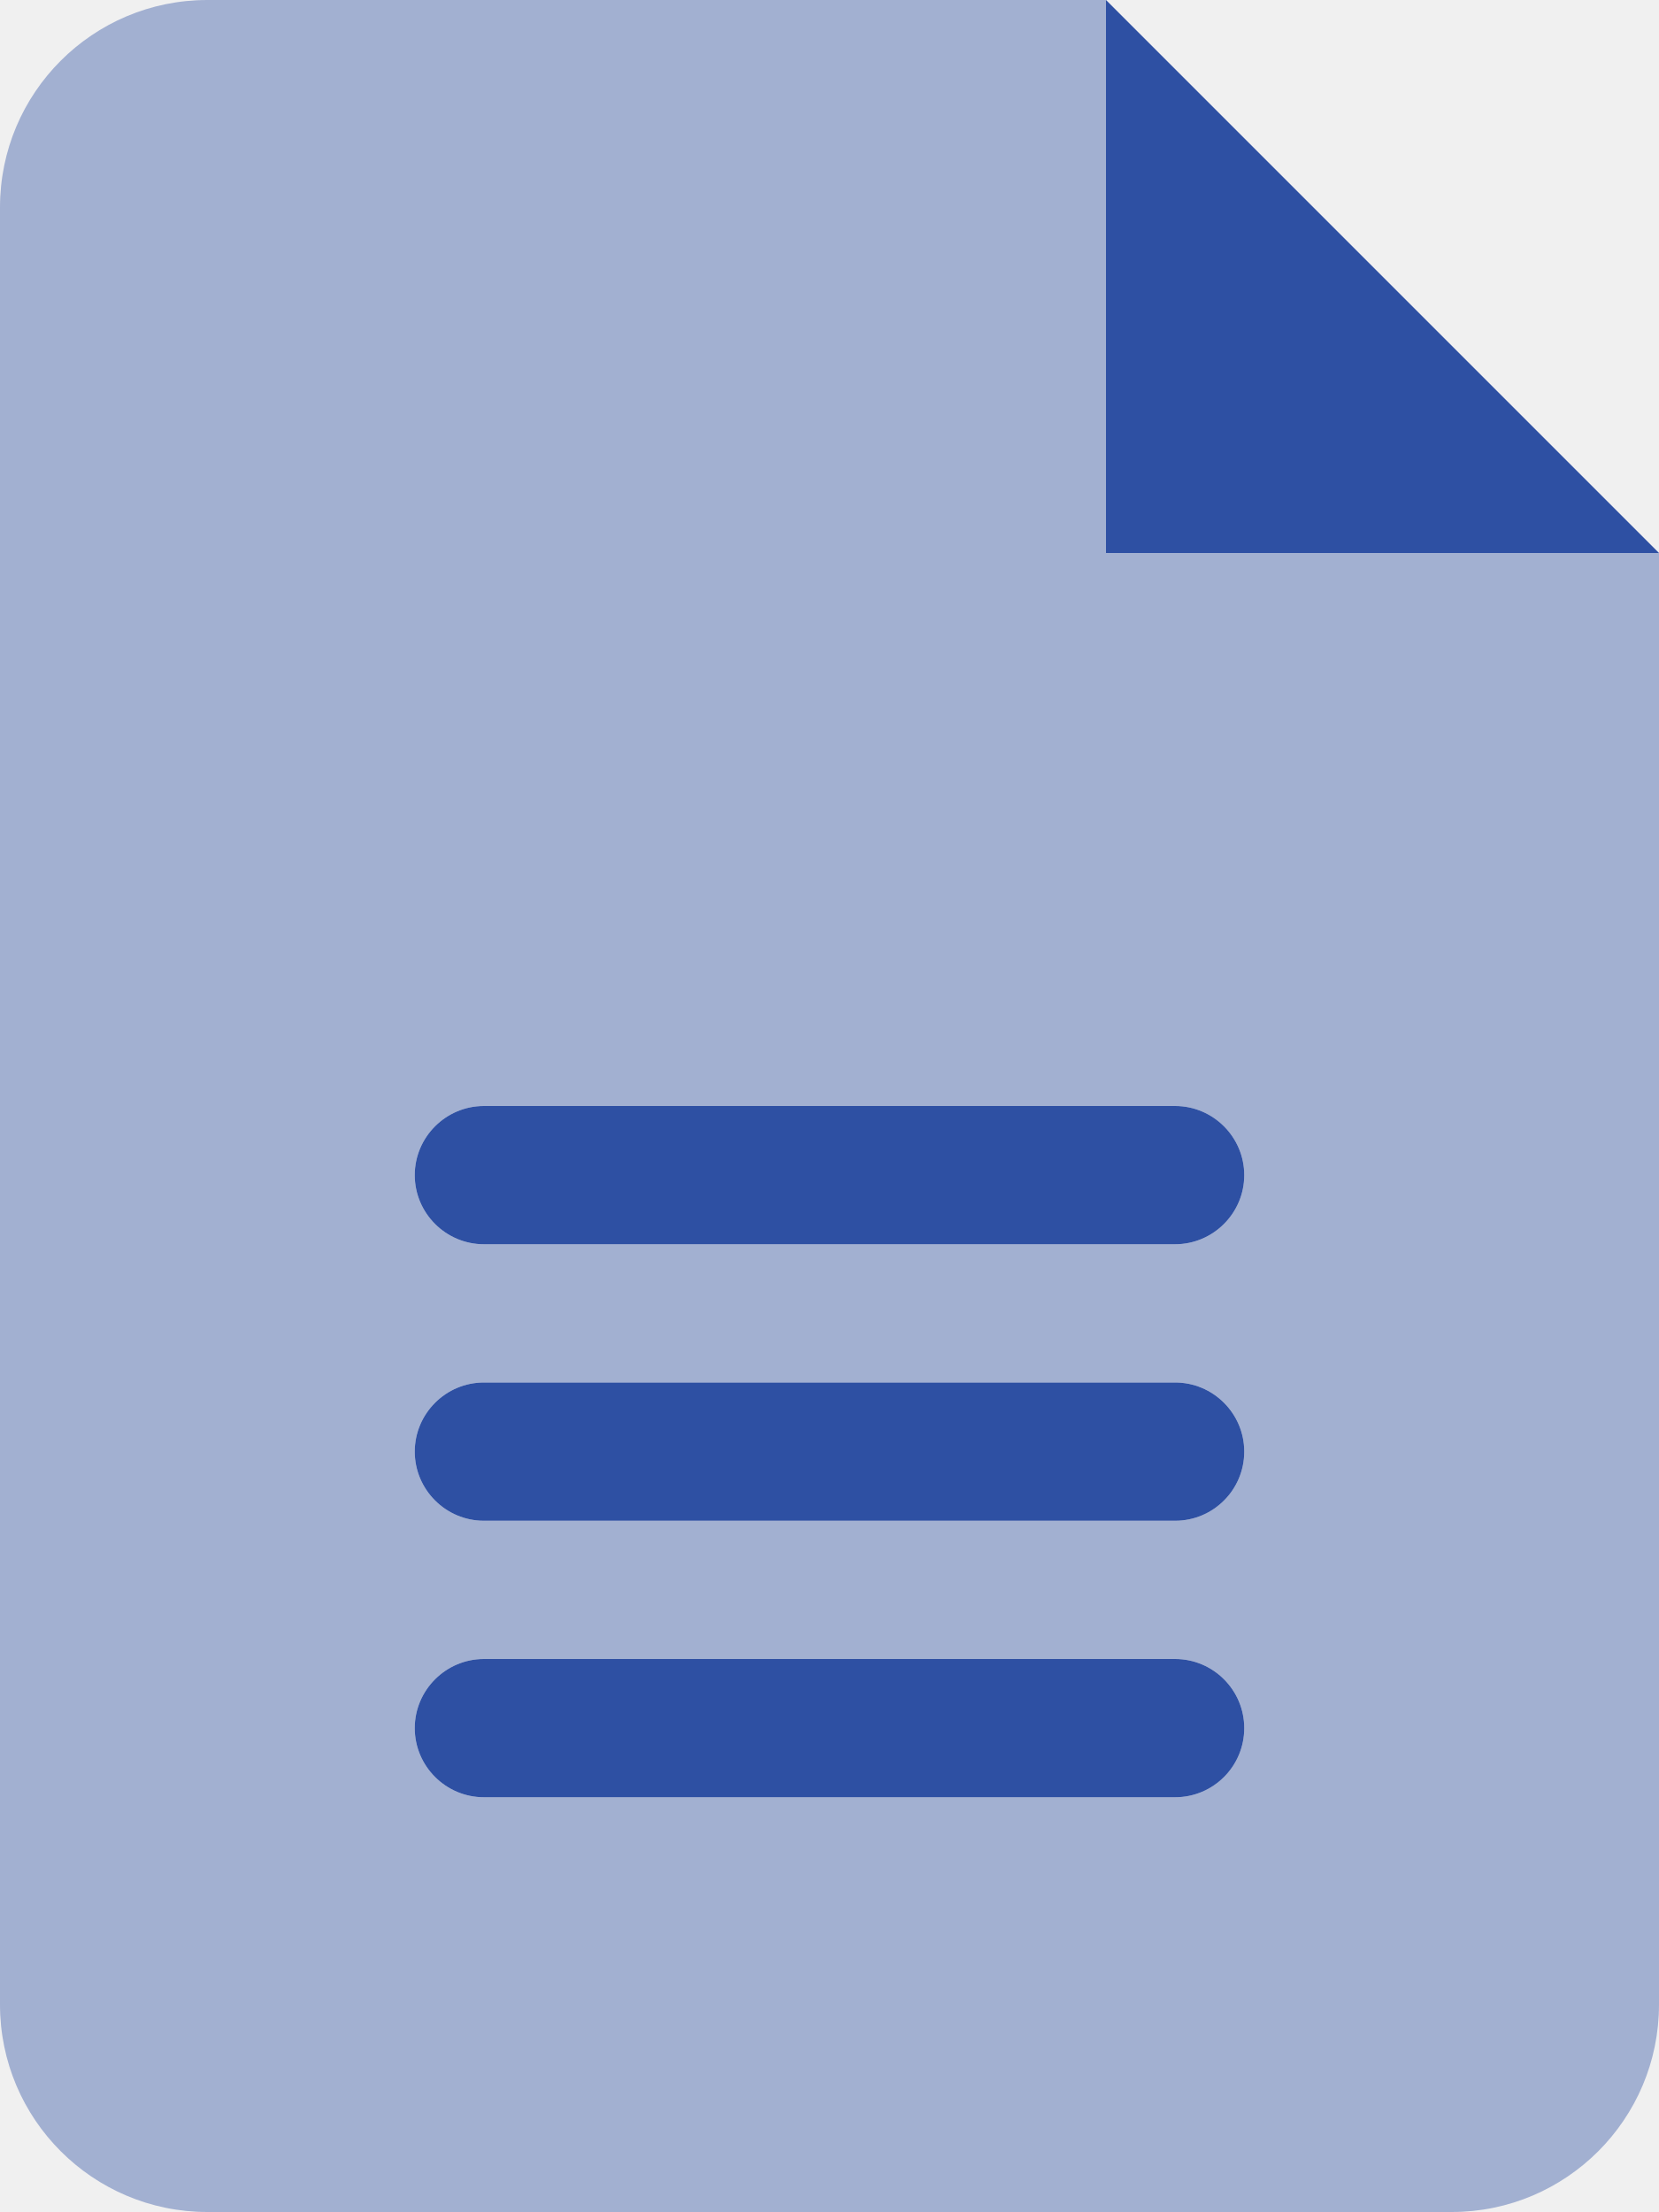
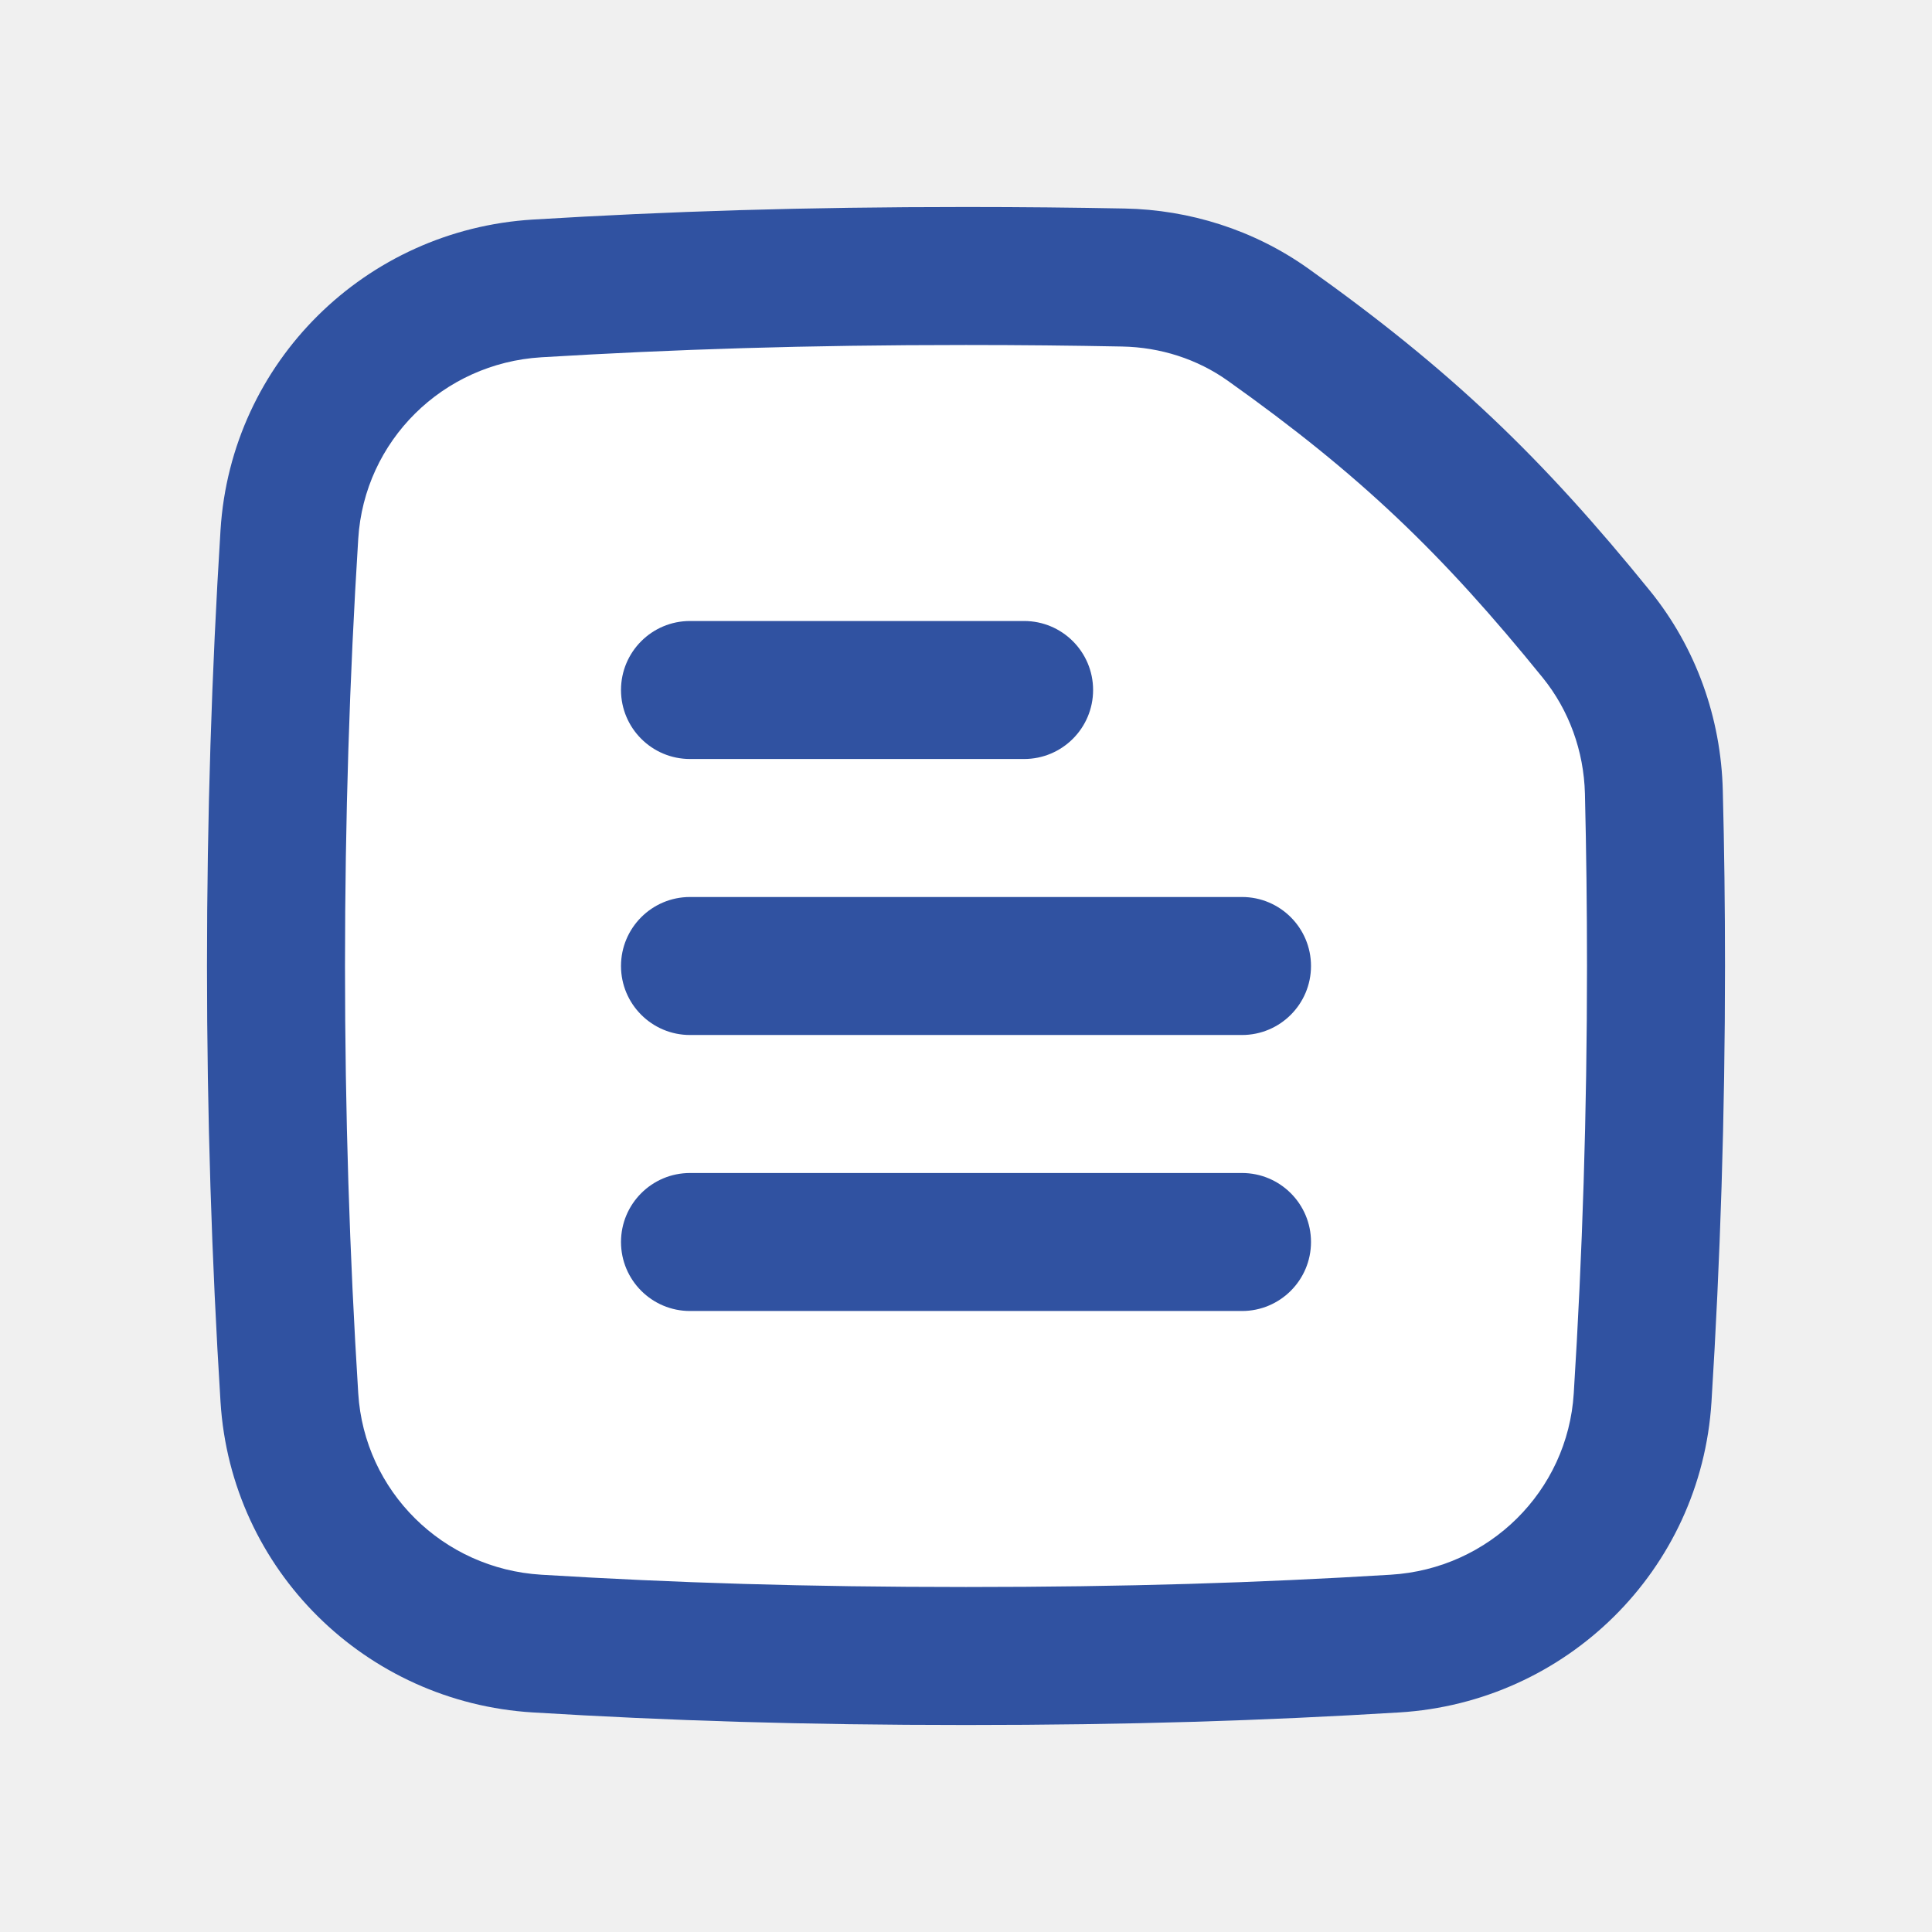
- <svg xmlns="http://www.w3.org/2000/svg" width="15" height="20" viewBox="0 0 15 20" fill="none">
-   <g clip-path="url(#clip0_1553_4674)">
-     <path d="M10 0V5H15L10 0ZM10.625 15H4.375C4.031 15 3.75 15.281 3.75 15.625C3.75 15.969 4.031 16.25 4.375 16.25H10.625C10.97 16.25 11.25 15.97 11.25 15.625C11.25 15.28 10.969 15 10.625 15ZM10.625 12.5H4.375C4.031 12.5 3.75 12.781 3.75 13.125C3.75 13.469 4.031 13.75 4.375 13.75H10.625C10.97 13.75 11.25 13.47 11.25 13.125C11.25 12.78 10.969 12.5 10.625 12.5ZM10.625 10H4.375C4.031 10 3.75 10.281 3.75 10.625C3.75 10.969 4.031 11.25 4.375 11.25H10.625C10.969 11.25 11.25 10.969 11.25 10.625C11.25 10.281 10.969 10 10.625 10Z" fill="#2E50A3" />
-     <path opacity="0.4" d="M10 5V0H1.875C0.839 0 0 0.839 0 1.875V18.125C0 19.16 0.839 20 1.875 20H13.125C14.161 20 15 19.16 15 18.125V5H10ZM10.625 16.25H4.375C4.031 16.25 3.75 15.969 3.75 15.625C3.75 15.281 4.031 15 4.375 15H10.625C10.97 15 11.25 15.28 11.25 15.625C11.25 15.97 10.969 16.25 10.625 16.25ZM10.625 13.75H4.375C4.031 13.75 3.75 13.469 3.75 13.125C3.75 12.781 4.031 12.5 4.375 12.5H10.625C10.97 12.5 11.25 12.78 11.25 13.125C11.25 13.47 10.969 13.75 10.625 13.75ZM10.625 11.25H4.375C4.031 11.25 3.75 10.969 3.75 10.625C3.75 10.281 4.031 10 4.375 10H10.625C10.969 10 11.25 10.281 11.25 10.625C11.25 10.969 10.969 11.25 10.625 11.25Z" fill="#2E50A3" />
-   </g>
-   <defs>
-     <clipPath id="clip0_1553_4674">
-       <rect width="15" height="20" fill="white" />
-     </clipPath>
-   </defs>
+ <svg xmlns="http://www.w3.org/2000/svg" width="14" height="14" viewBox="0 0 14 14" fill="none">
+   <path d="M11.903 10.128C11.967 9.115 12 8.069 12 7C12 6.576 11.995 6.155 11.985 5.739C11.974 5.323 11.83 4.92 11.568 4.597C10.811 3.663 10.186 3.061 9.186 2.351C8.88 2.134 8.515 2.018 8.14 2.011C7.779 2.004 7.402 2 7 2C5.827 2 4.869 2.031 3.893 2.09C2.929 2.148 2.157 2.909 2.097 3.872C2.033 4.885 2 5.931 2 7C2 8.069 2.033 9.115 2.097 10.128C2.157 11.091 2.929 11.852 3.893 11.91C4.869 11.969 5.827 12 7 12C8.173 12 9.131 11.969 10.107 11.91C11.071 11.852 11.843 11.091 11.903 10.128Z" fill="white" />
+   <path d="M11.903 10.128L12.402 10.159L11.903 10.128ZM3.893 2.09L3.862 1.591L3.893 2.09ZM2.097 3.872L1.598 3.841L2.097 3.872ZM2.097 10.128L1.598 10.159L2.097 10.128ZM3.893 11.91L3.862 12.409H3.862L3.893 11.91ZM10.107 11.91L10.138 12.409L10.107 11.91ZM8.14 2.011L8.15 1.511L8.14 2.011ZM11.985 5.739L11.485 5.751V5.751L11.985 5.739ZM9.186 2.351L8.897 2.759L9.186 2.351ZM11.568 4.597L11.18 4.912L11.18 4.912L11.568 4.597ZM11.5 7C11.5 8.059 11.467 9.094 11.404 10.097L12.402 10.159C12.466 9.136 12.5 8.08 12.5 7H11.5ZM3.923 2.589C4.889 2.531 5.837 2.5 7 2.5V1.5C5.817 1.5 4.85 1.531 3.862 1.591L3.923 2.589ZM2.5 7C2.5 5.941 2.533 4.906 2.596 3.904L1.598 3.841C1.534 4.864 1.5 5.92 1.5 7H2.5ZM2.596 10.097C2.533 9.094 2.5 8.059 2.5 7H1.5C1.5 8.08 1.534 9.136 1.598 10.159L2.596 10.097ZM7 11.5C5.837 11.5 4.889 11.47 3.923 11.411L3.862 12.409C4.85 12.469 5.817 12.5 7 12.5V11.5ZM10.077 11.411C9.111 11.47 8.164 11.5 7 11.5V12.5C8.183 12.5 9.15 12.469 10.138 12.409L10.077 11.411ZM7 2.5C7.399 2.5 7.772 2.504 8.13 2.511L8.15 1.511C7.785 1.504 7.405 1.5 7 1.5V2.5ZM11.485 5.751C11.495 6.163 11.5 6.58 11.5 7H12.5C12.5 6.572 12.495 6.147 12.484 5.727L11.485 5.751ZM8.897 2.759C9.857 3.441 10.45 4.011 11.18 4.912L11.957 4.282C11.173 3.315 10.515 2.682 9.476 1.943L8.897 2.759ZM8.13 2.511C8.409 2.516 8.676 2.602 8.897 2.759L9.476 1.943C9.085 1.666 8.62 1.52 8.15 1.511L8.13 2.511ZM1.598 10.159C1.674 11.378 2.65 12.336 3.862 12.409L3.923 11.411C3.208 11.368 2.64 10.805 2.596 10.097L1.598 10.159ZM12.484 5.727C12.471 5.204 12.291 4.694 11.957 4.282L11.18 4.912C11.37 5.147 11.477 5.442 11.485 5.751L12.484 5.727ZM3.862 1.591C2.65 1.664 1.674 2.622 1.598 3.841L2.596 3.904C2.64 3.195 3.208 2.632 3.923 2.589L3.862 1.591ZM11.404 10.097C11.36 10.805 10.792 11.368 10.077 11.411L10.138 12.409C11.35 12.336 12.326 11.378 12.402 10.159L11.404 10.097Z" fill="#3052A1" />
+   <path d="M5 6.5C4.724 6.5 4.5 6.724 4.5 7C4.5 7.276 4.724 7.5 5 7.5V6.5ZM9 7.5C9.276 7.5 9.5 7.276 9.5 7C9.5 6.724 9.276 6.5 9 6.5V7.5ZM5 7.5H9V6.5H5V7.5Z" fill="#3052A1" />
+   <path d="M5 8.5C4.724 8.5 4.5 8.724 4.5 9C4.5 9.276 4.724 9.5 5 9.5V8.5ZM9 9.5C9.276 9.5 9.5 9.276 9.5 9C9.5 8.724 9.276 8.5 9 8.5V9.5ZM5 4.5C4.724 4.5 4.5 4.724 4.5 5C4.5 5.276 4.724 5.5 5 5.5V4.5ZM7.421 5.5C7.697 5.5 7.921 5.276 7.921 5C7.921 4.724 7.697 4.5 7.421 4.5V5.5ZM5 9.5H9V8.5H5V9.5ZM5 5.5H7.421V4.5H5V5.5Z" fill="#3052A1" />
</svg>
